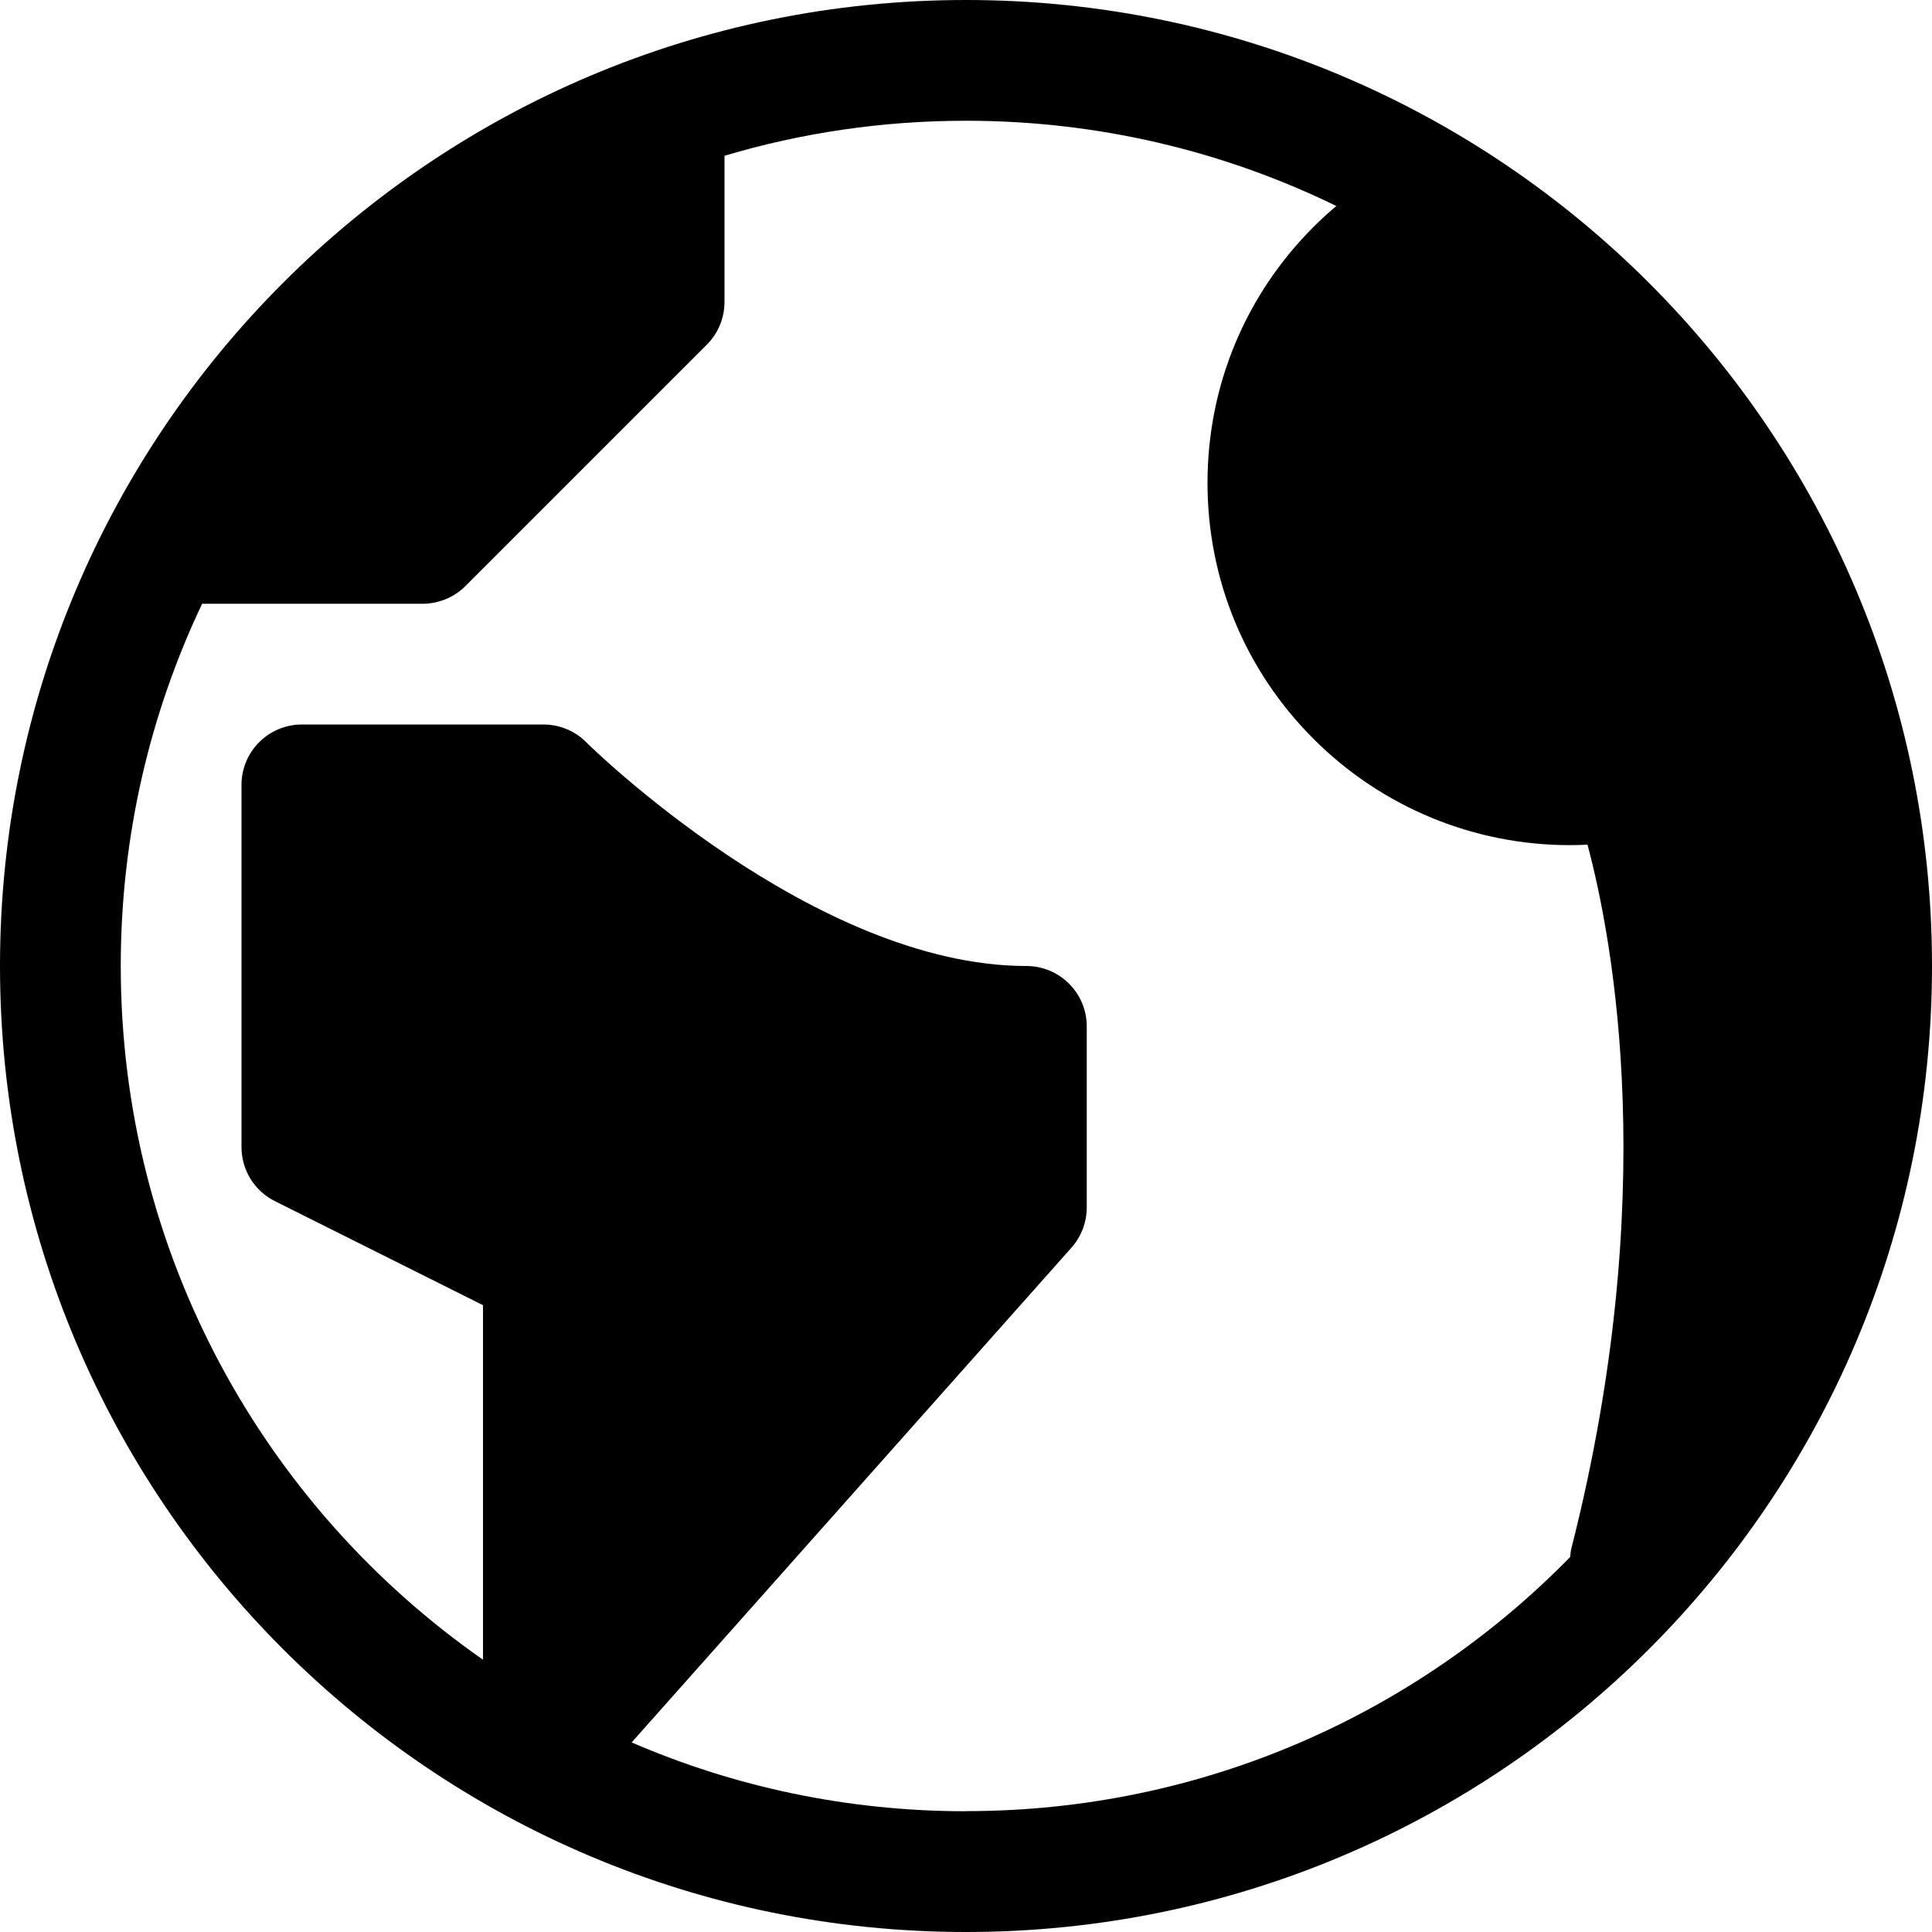
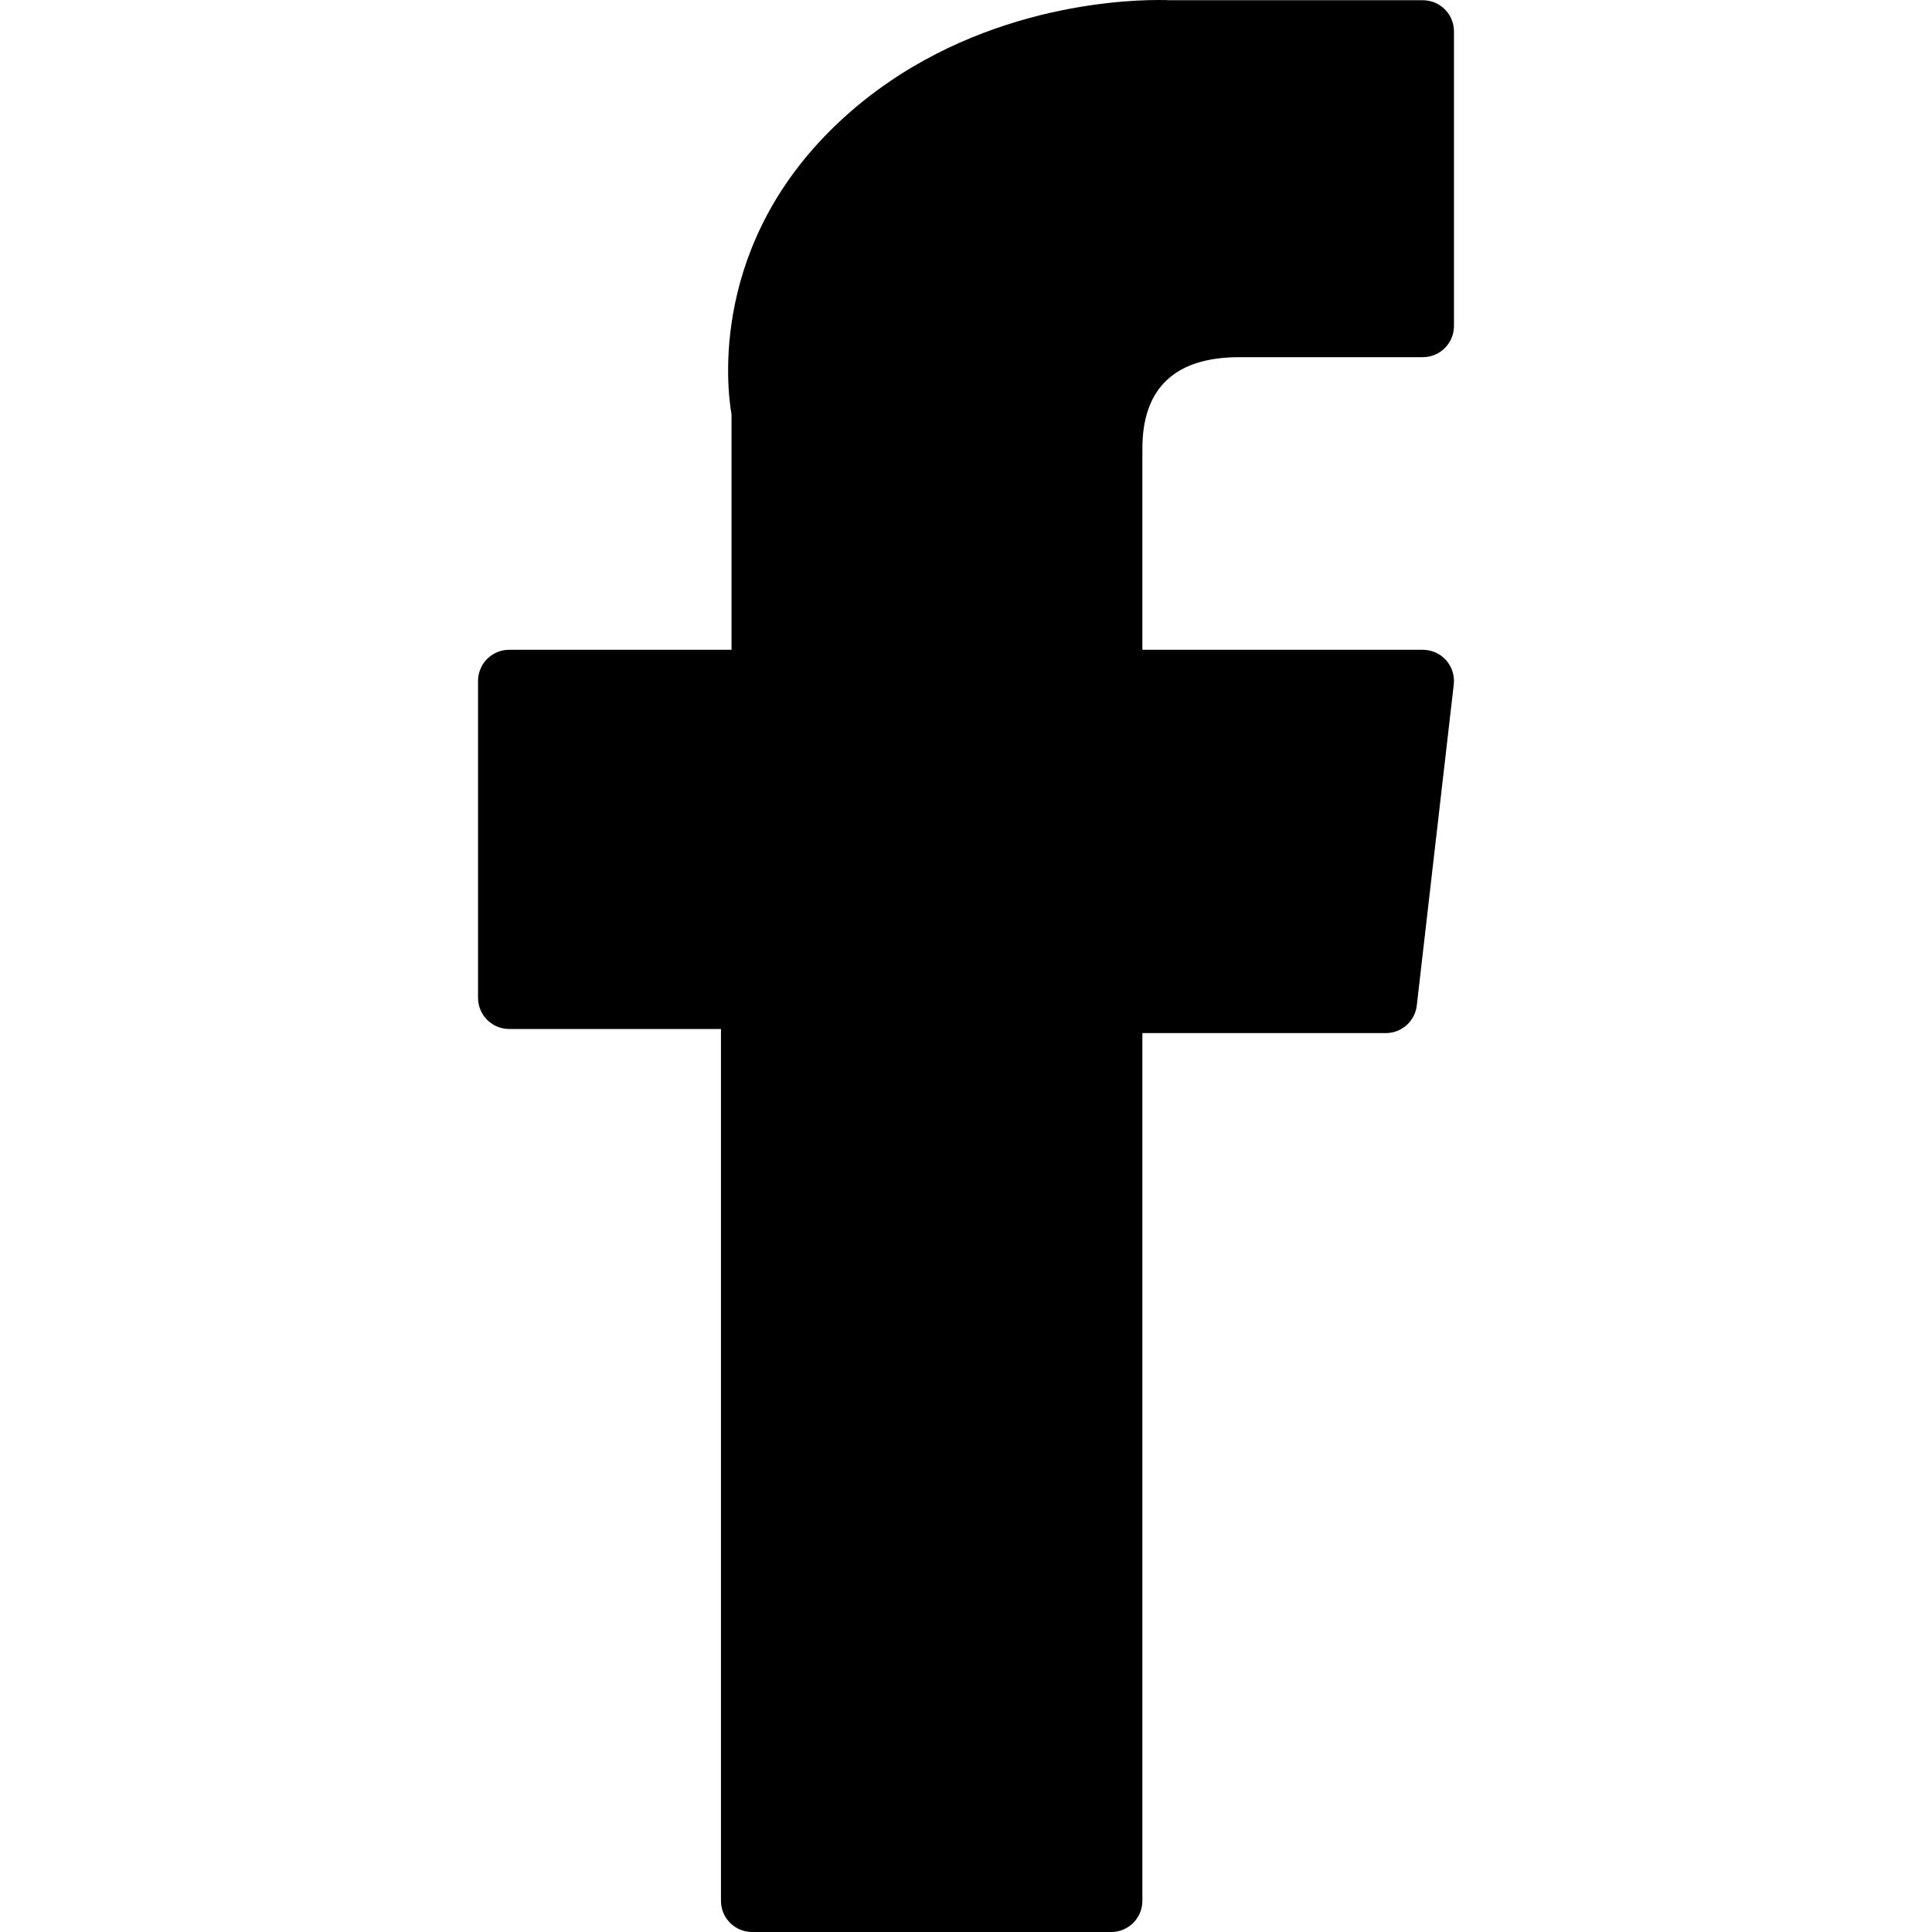
- <svg xmlns="http://www.w3.org/2000/svg" version="1.1" width="16" height="16" viewBox="0 0 16 16">
-   <path d="M8 0c-4.418 0-8 3.582-8 8s3.582 8 8 8 8-3.582 8-8-3.582-8-8-8zM8 15c-0.984 0-1.92-0.203-2.769-0.57l3.643-4.098c0.081-0.092 0.126-0.21 0.126-0.332v-1.5c0-0.276-0.224-0.5-0.5-0.5-1.765 0-3.628-1.835-3.646-1.854-0.094-0.094-0.221-0.146-0.354-0.146h-2c-0.276 0-0.5 0.224-0.5 0.5v3c0 0.189 0.107 0.363 0.276 0.447l1.724 0.862v2.936c-1.813-1.265-3-3.366-3-5.745 0-1.074 0.242-2.091 0.674-3h1.826c0.133 0 0.26-0.053 0.354-0.146l2-2c0.094-0.094 0.146-0.221 0.146-0.354v-1.21c0.634-0.189 1.305-0.29 2-0.29 1.1 0 2.141 0.254 3.067 0.706-0.065 0.055-0.128 0.112-0.188 0.172-0.567 0.567-0.879 1.32-0.879 2.121s0.312 1.555 0.879 2.121c0.569 0.569 1.332 0.879 2.119 0.879 0.049 0 0.099-0.001 0.149-0.004 0.216 0.809 0.605 2.917-0.131 5.818-0.007 0.027-0.011 0.055-0.013 0.082-1.271 1.298-3.042 2.104-5.002 2.104z" />
+ <svg xmlns="http://www.w3.org/2000/svg" version="1.1" id="Layer_1" x="0px" y="0px" viewBox="0 0 310 310" style="enable-background:new 0 0 310 310;" xml:space="preserve">
+   <g id="XMLID_834_">
+     <path id="XMLID_835_" d="M81.703,165.106h33.981V305c0,2.762,2.238,5,5,5h57.616c2.762,0,5-2.238,5-5V165.765h39.064   c2.54,0,4.677-1.906,4.967-4.429l5.933-51.502c0.163-1.417-0.286-2.836-1.234-3.899c-0.949-1.064-2.307-1.673-3.732-1.673h-44.996   V71.978c0-9.732,5.24-14.667,15.576-14.667c1.473,0,29.42,0,29.42,0c2.762,0,5-2.239,5-5V5.037c0-2.762-2.238-5-5-5h-40.545   C187.467,0.023,186.832,0,185.896,0c-7.035,0-31.488,1.381-50.804,19.151c-21.402,19.692-18.427,43.27-17.716,47.358v37.752H81.703   c-2.762,0-5,2.238-5,5v50.844C76.703,162.867,78.941,165.106,81.703,165.106z" />
+   </g>
+   <g>
+ </g>
+   <g>
+ </g>
+   <g>
+ </g>
+   <g>
+ </g>
+   <g>
+ </g>
+   <g>
+ </g>
+   <g>
+ </g>
+   <g>
+ </g>
+   <g>
+ </g>
+   <g>
+ </g>
+   <g>
+ </g>
+   <g>
+ </g>
+   <g>
+ </g>
+   <g>
+ </g>
+   <g>
+ </g>
</svg>
